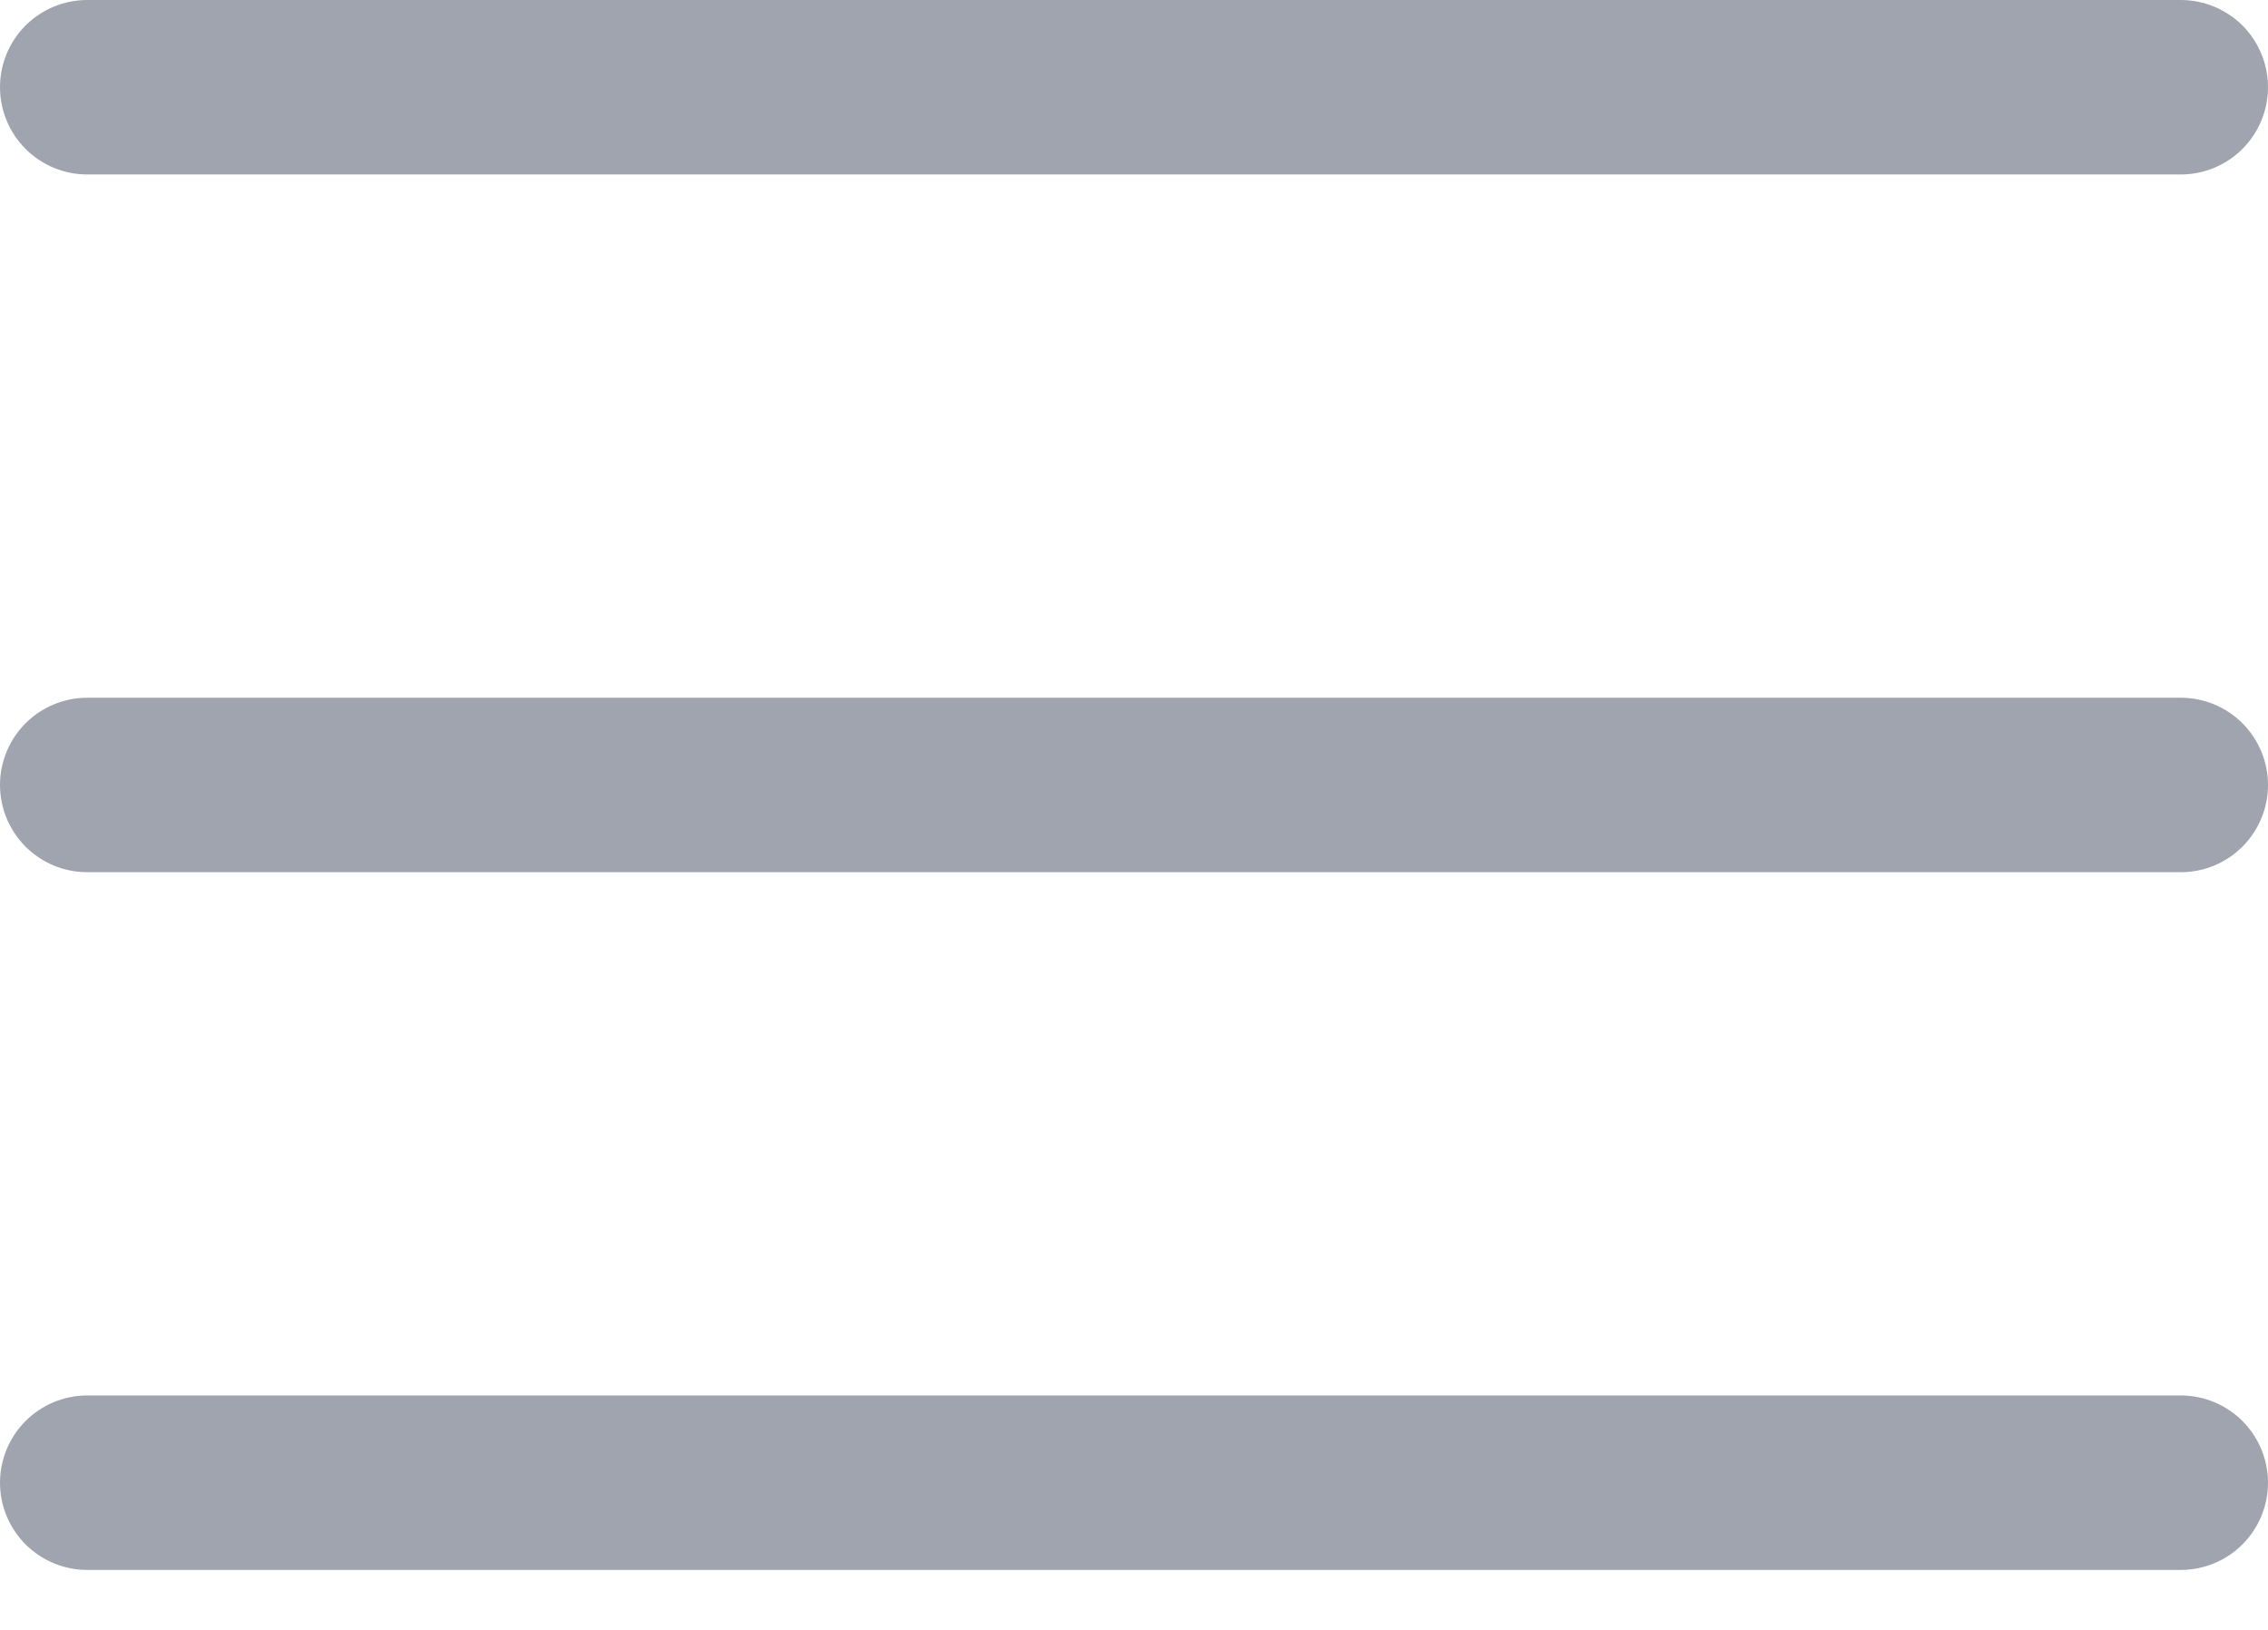
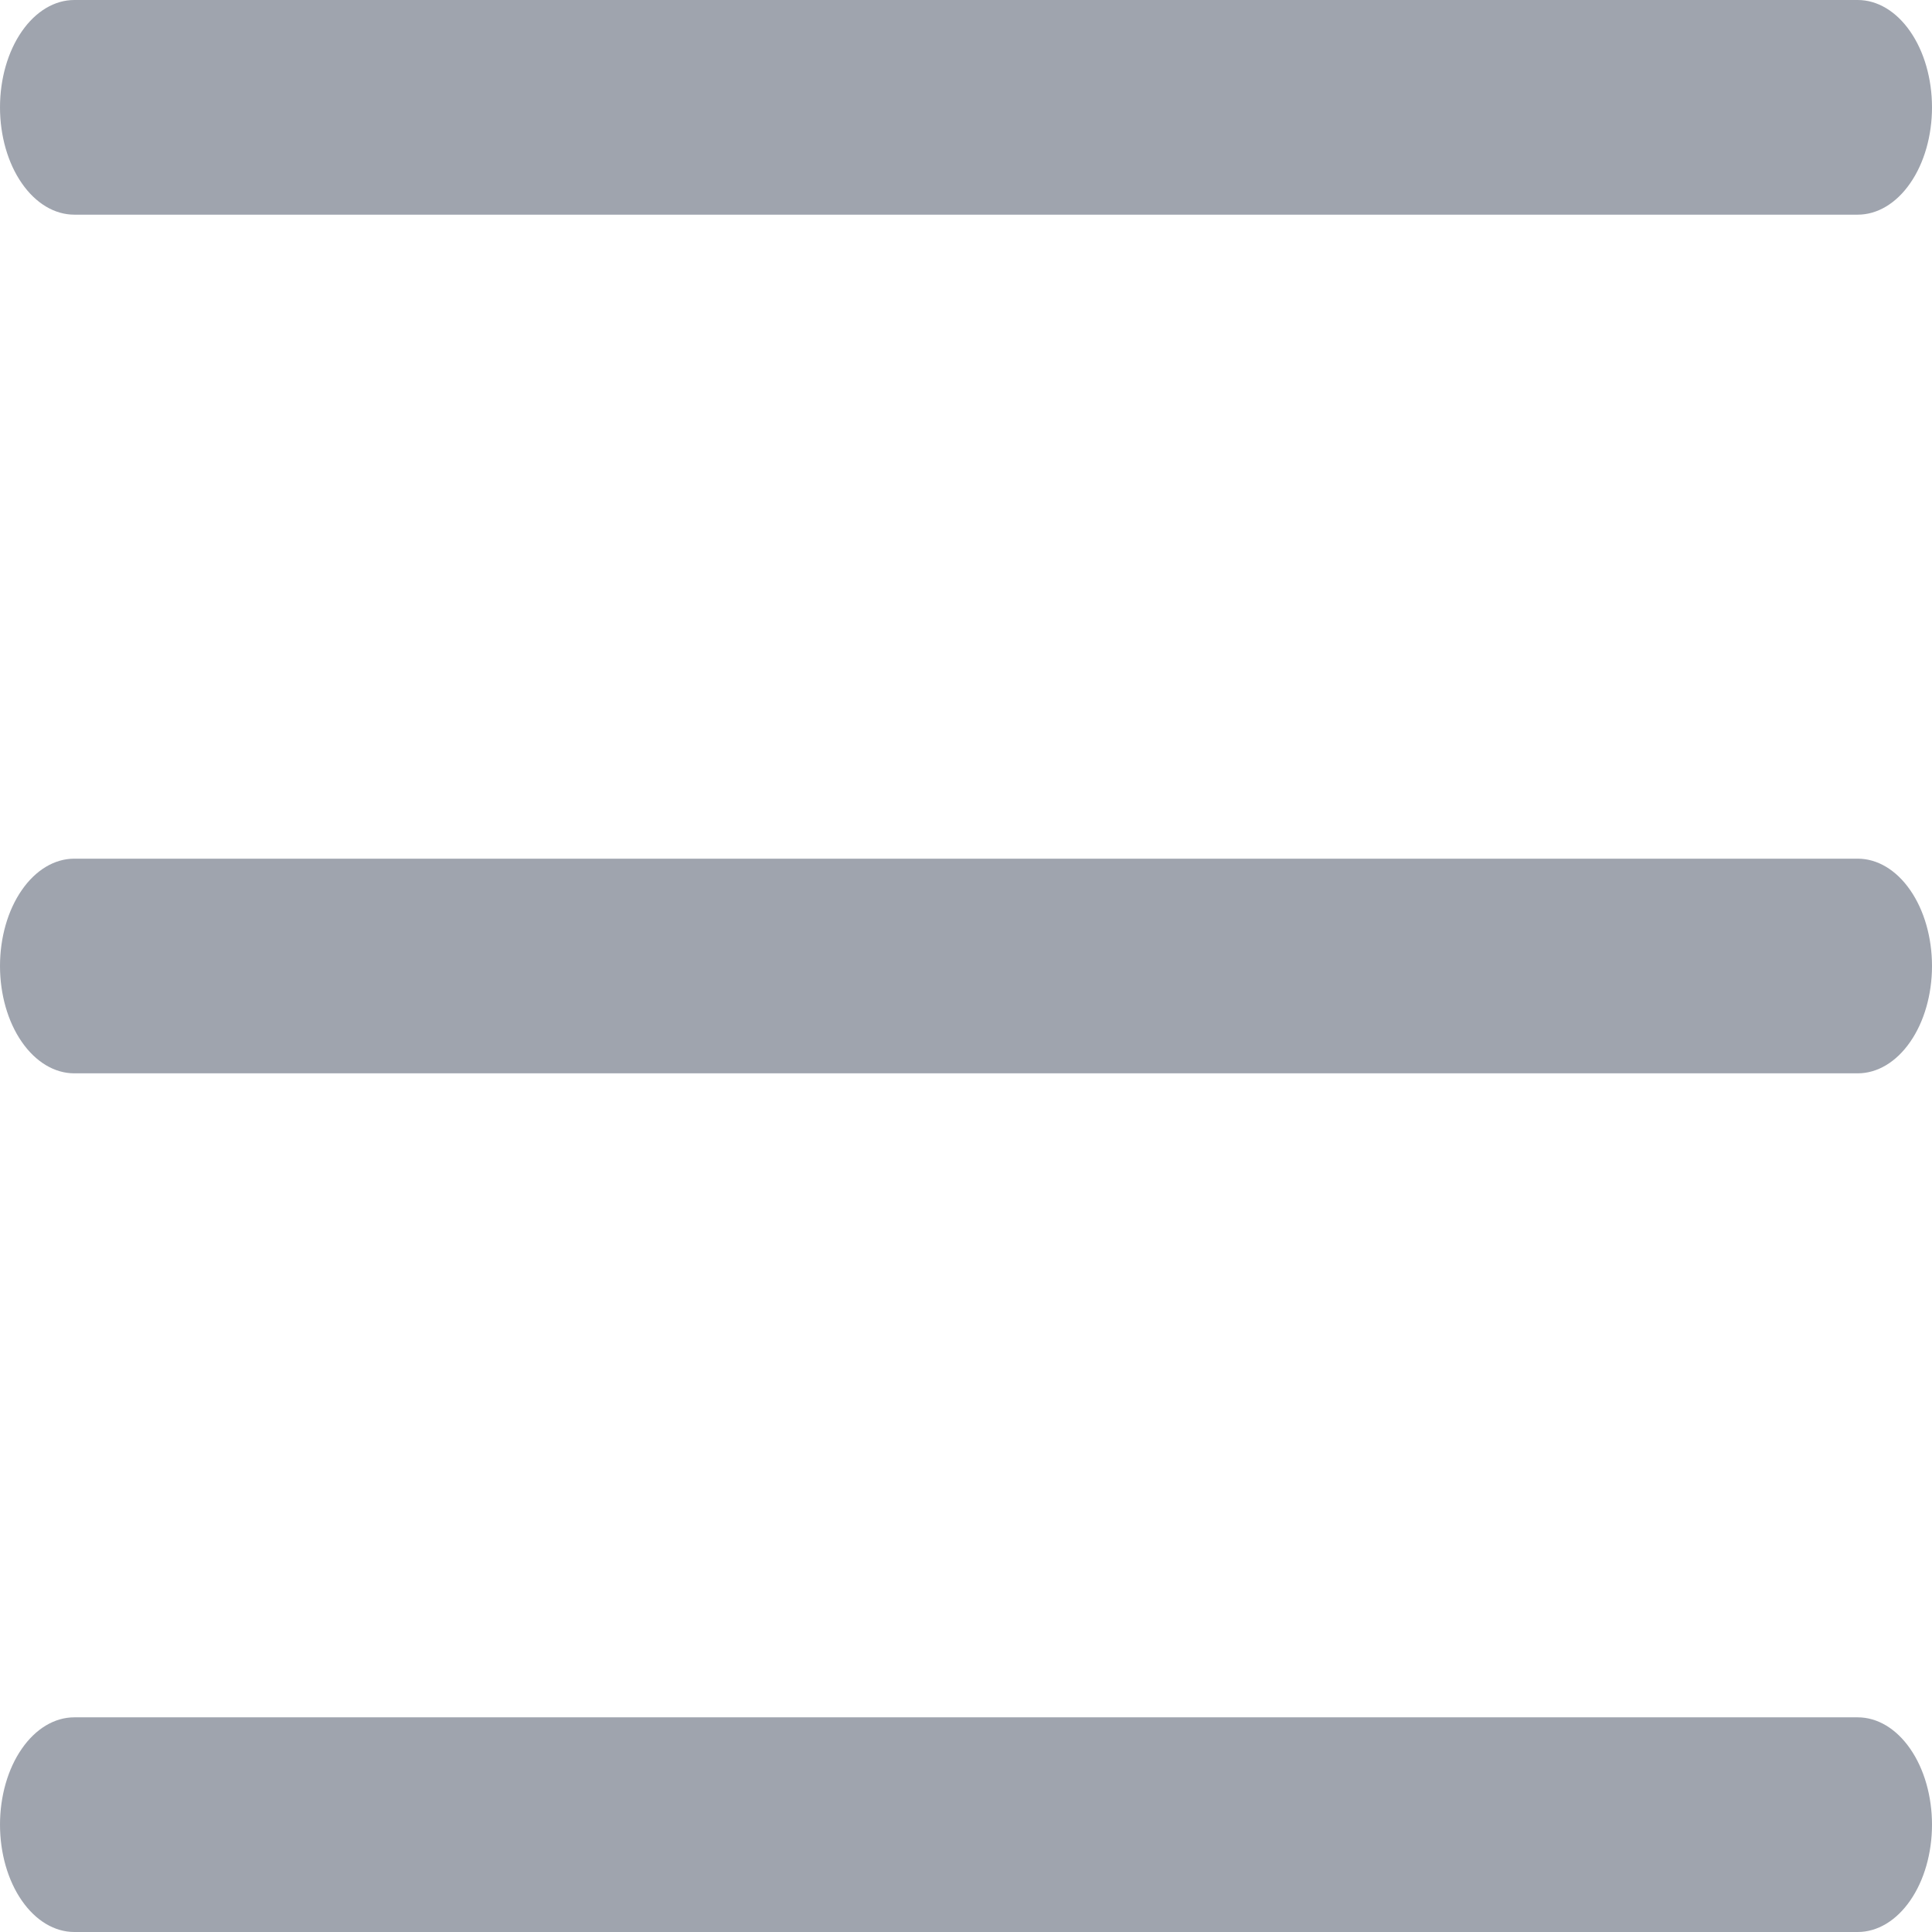
- <svg xmlns="http://www.w3.org/2000/svg" width="32" height="23" viewBox="0 0 32 23" fill="none">
-   <path fill-rule="evenodd" clip-rule="evenodd" d="M1.231 0C0.904 0 0.591 0.13 0.36 0.36C0.13 0.591 0 0.904 0 1.231C0 1.557 0.13 1.87 0.36 2.101C0.591 2.332 0.904 2.462 1.231 2.462H30.769C31.096 2.462 31.409 2.332 31.64 2.101C31.87 1.87 32 1.557 32 1.231C32 0.904 31.87 0.591 31.64 0.36C31.409 0.13 31.096 0 30.769 0H1.231ZM0 11.077C0 10.751 0.13 10.438 0.36 10.207C0.591 9.976 0.904 9.846 1.231 9.846H30.769C31.096 9.846 31.409 9.976 31.64 10.207C31.87 10.438 32 10.751 32 11.077C32 11.403 31.87 11.716 31.64 11.947C31.409 12.178 31.096 12.308 30.769 12.308H1.231C0.904 12.308 0.591 12.178 0.36 11.947C0.13 11.716 0 11.403 0 11.077V11.077ZM0 20.923C0 20.597 0.13 20.284 0.36 20.053C0.591 19.822 0.904 19.692 1.231 19.692H30.769C31.096 19.692 31.409 19.822 31.64 20.053C31.87 20.284 32 20.597 32 20.923C32 21.25 31.87 21.562 31.64 21.793C31.409 22.024 31.096 22.154 30.769 22.154H1.231C0.904 22.154 0.591 22.024 0.36 21.793C0.13 21.562 0 21.25 0 20.923V20.923Z" fill="#9FA4AE" />
+ <svg xmlns="http://www.w3.org/2000/svg" width="18" height="18" viewBox="0 0 18 18" fill="none">
+   <path fill-rule="evenodd" clip-rule="evenodd" d="M0.692 0C0.509 0 0.333 0.105 0.203 0.293C0.073 0.48 0 0.735 0 1C0 1.265 0.073 1.52 0.203 1.707C0.333 1.895 0.509 2 0.692 2H17.308C17.491 2 17.667 1.895 17.797 1.707C17.927 1.52 18 1.265 18 1C18 0.735 17.927 0.48 17.797 0.293C17.667 0.105 17.491 0 17.308 0H0.692ZM0 9C0 8.735 0.073 8.48 0.203 8.293C0.333 8.105 0.509 8 0.692 8H17.308C17.491 8 17.667 8.105 17.797 8.293C17.927 8.48 18 8.735 18 9C18 9.265 17.927 9.52 17.797 9.707C17.667 9.895 17.491 10 17.308 10H0.692C0.509 10 0.333 9.895 0.203 9.707C0.073 9.52 0 9.265 0 9ZM0 17C0 16.735 0.073 16.48 0.203 16.293C0.333 16.105 0.509 16 0.692 16H17.308C17.491 16 17.667 16.105 17.797 16.293C17.927 16.48 18 16.735 18 17C18 17.265 17.927 17.52 17.797 17.707C17.667 17.895 17.491 18 17.308 18H0.692C0.509 18 0.333 17.895 0.203 17.707C0.073 17.52 0 17.265 0 17Z" fill="#9FA4AE" />
</svg>
